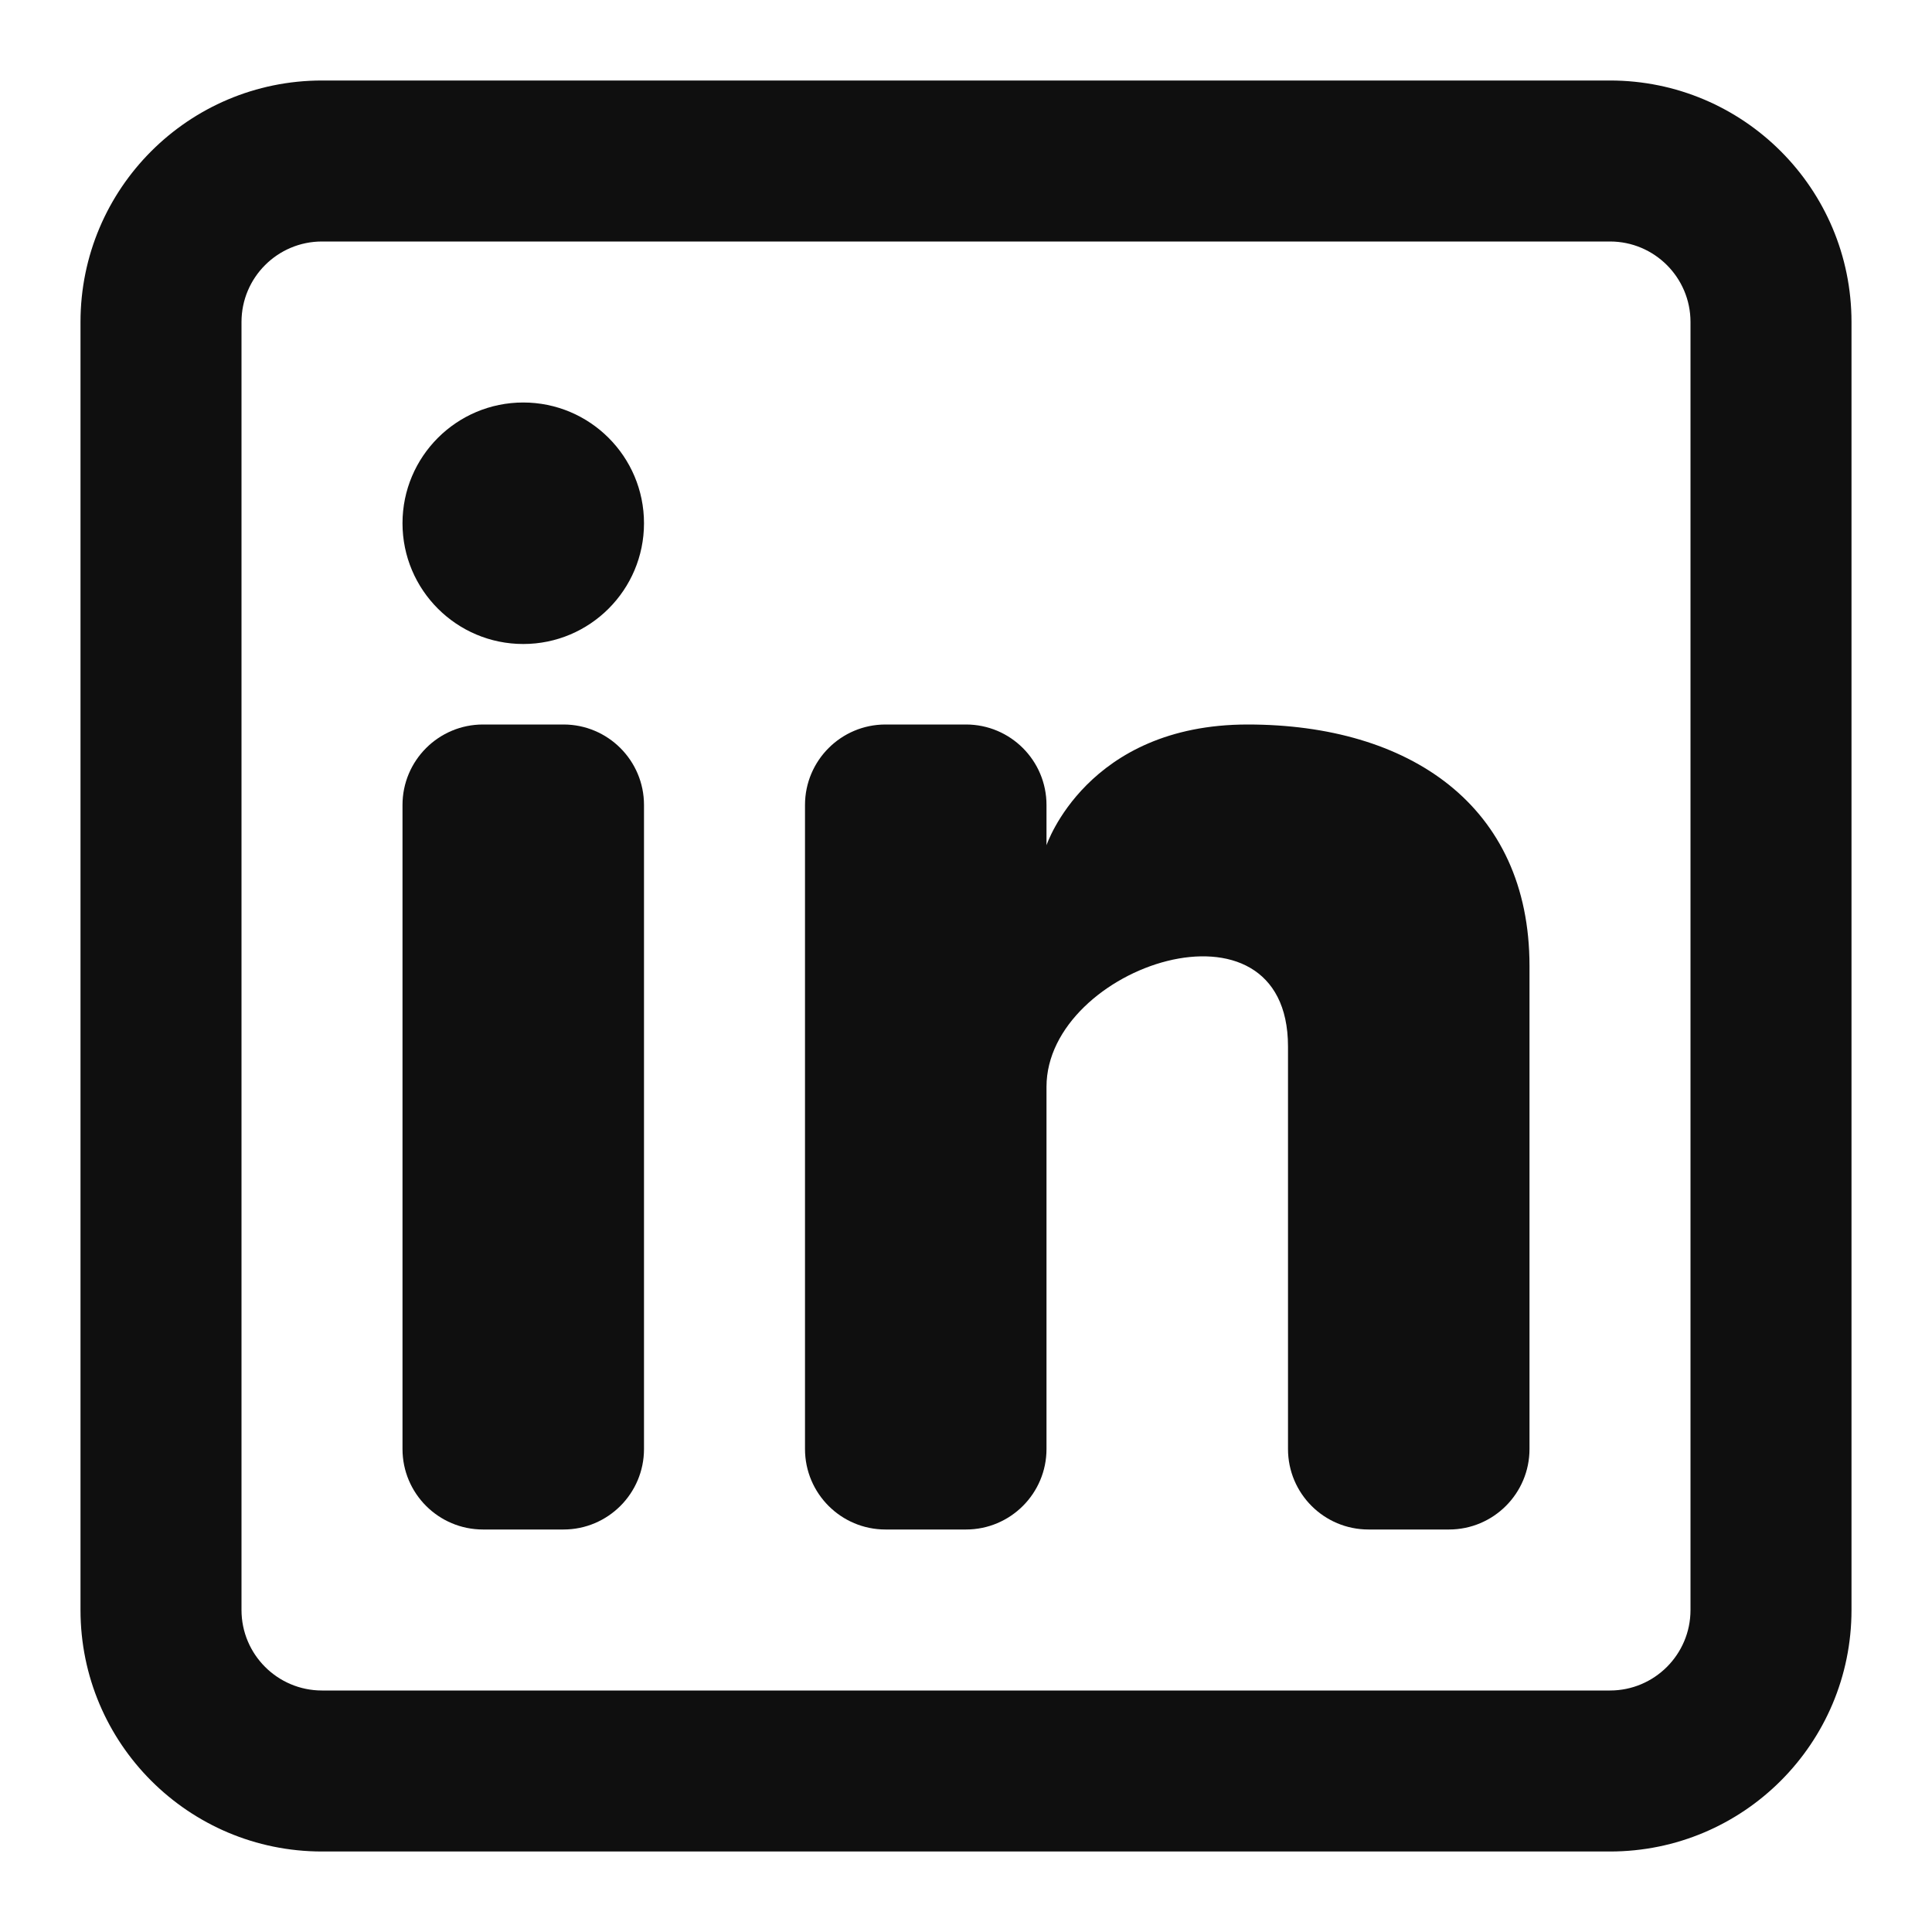
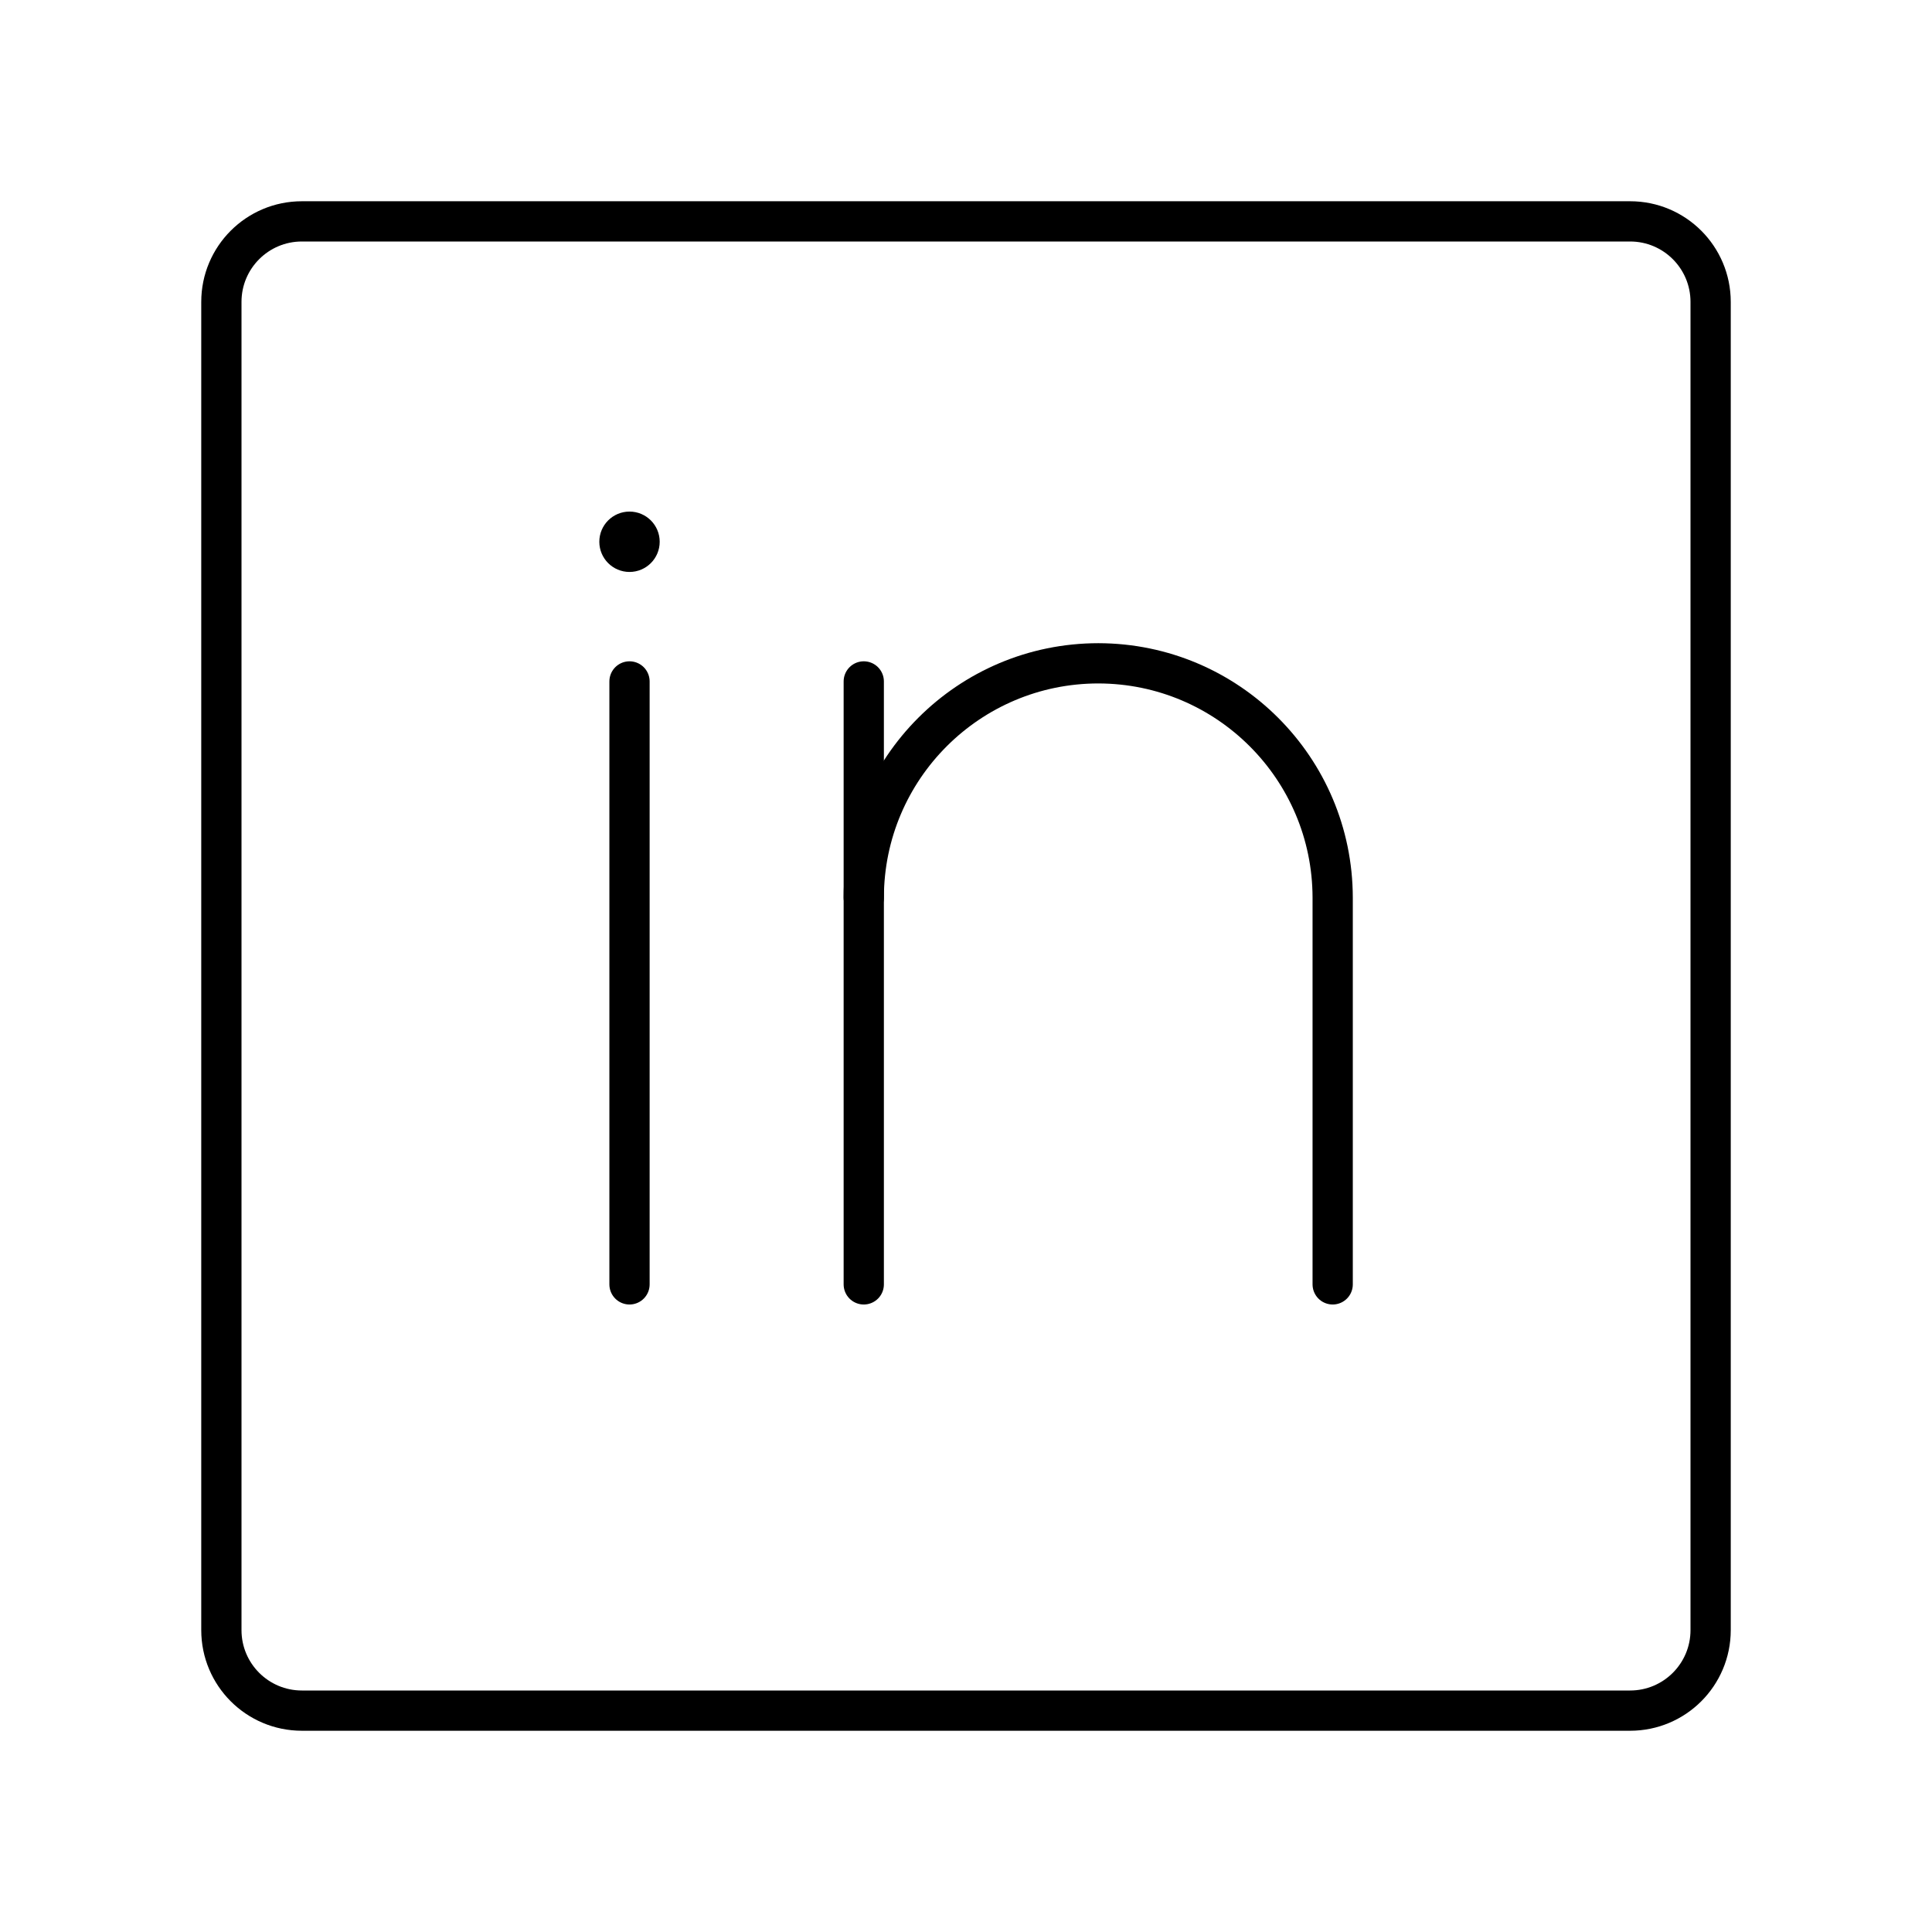
- <svg xmlns="http://www.w3.org/2000/svg" width="800px" height="800px" viewBox="0 0 24 24" fill="none">
-   <path d="M6.5 8C7.328 8 8 7.328 8 6.5C8 5.672 7.328 5 6.5 5C5.672 5 5 5.672 5 6.5C5 7.328 5.672 8 6.5 8Z" fill="#0F0F0F" />
-   <path d="M5 10C5 9.448 5.448 9 6 9H7C7.552 9 8 9.448 8 10V18C8 18.552 7.552 19 7 19H6C5.448 19 5 18.552 5 18V10Z" fill="#0F0F0F" />
-   <path d="M11 19H12C12.552 19 13 18.552 13 18V13.5C13 12 16 11 16 13V18C16 18.553 16.448 19 17 19H18C18.552 19 19 18.552 19 18V12C19 10 17.5 9 15.5 9C13.5 9 13 10.5 13 10.5V10C13 9.448 12.552 9 12 9H11C10.448 9 10 9.448 10 10V18C10 18.552 10.448 19 11 19Z" fill="#0F0F0F" />
-   <path fill-rule="evenodd" clip-rule="evenodd" d="M20 1C21.657 1 23 2.343 23 4V20C23 21.657 21.657 23 20 23H4C2.343 23 1 21.657 1 20V4C1 2.343 2.343 1 4 1H20ZM20 3C20.552 3 21 3.448 21 4V20C21 20.552 20.552 21 20 21H4C3.448 21 3 20.552 3 20V4C3 3.448 3.448 3 4 3H20Z" fill="#0F0F0F" />
+ <svg xmlns="http://www.w3.org/2000/svg" width="800px" height="800px" viewBox="0 0 48 48" version="1.1">
+   <defs>
+     <style>.b{fill:#000000;}.c{fill:none;stroke:#000000;stroke-linecap:round;stroke-linejoin:round;}</style>
+   </defs>
+   <circle class="b" cx="15.64" cy="13.46" r=".75" />
+   <line class="c" x1="15.64" x2="15.64" y1="16.93" y2="31.91" />
+   <path class="c" d="m33.11 31.91v-9.61a5.83 5.83 0 0 0-5.82-5.82 5.83 5.83 0 0 0-5.83 5.82v9.61" />
+   <line class="c" x1="21.46" x2="21.46" y1="22.3" y2="16.93" />
+   <path class="c" d="m40.5 5.5h-33a2 2 0 0 0-2 2v33a2 2 0 0 0 2 2h33a2 2 0 0 0 2-2v-33a2 2 0 0 0-2-2z" />
</svg>
